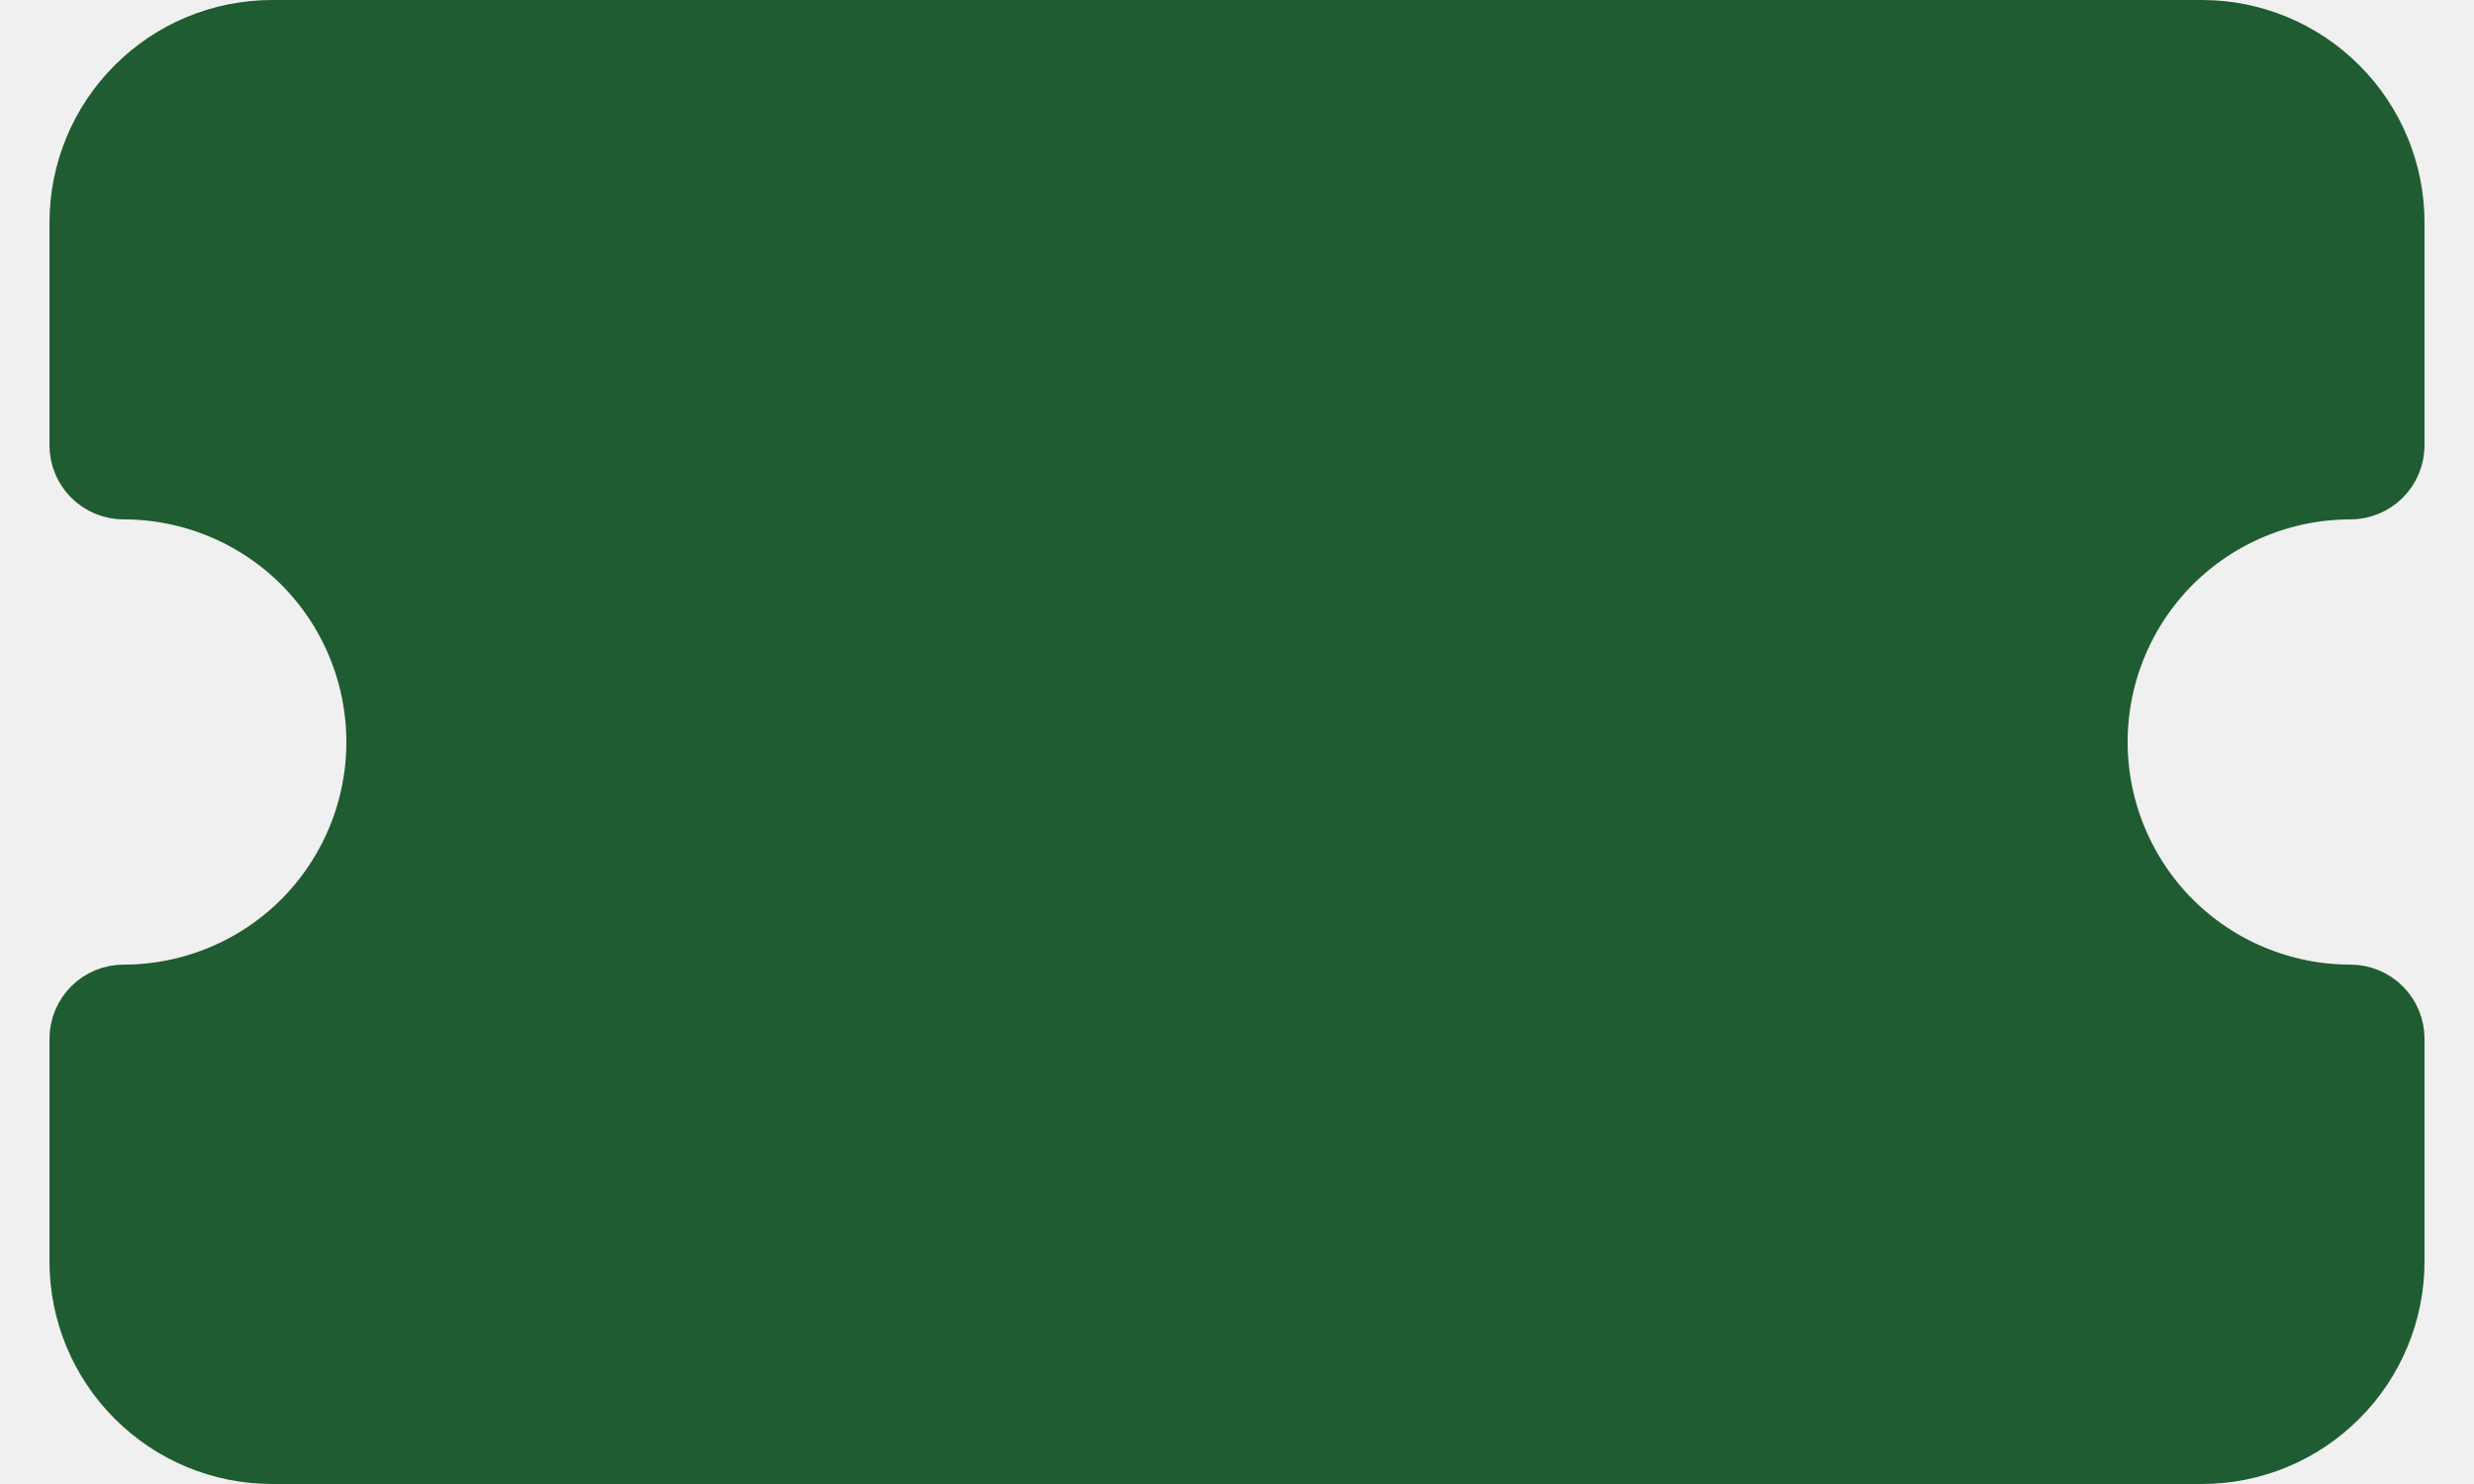
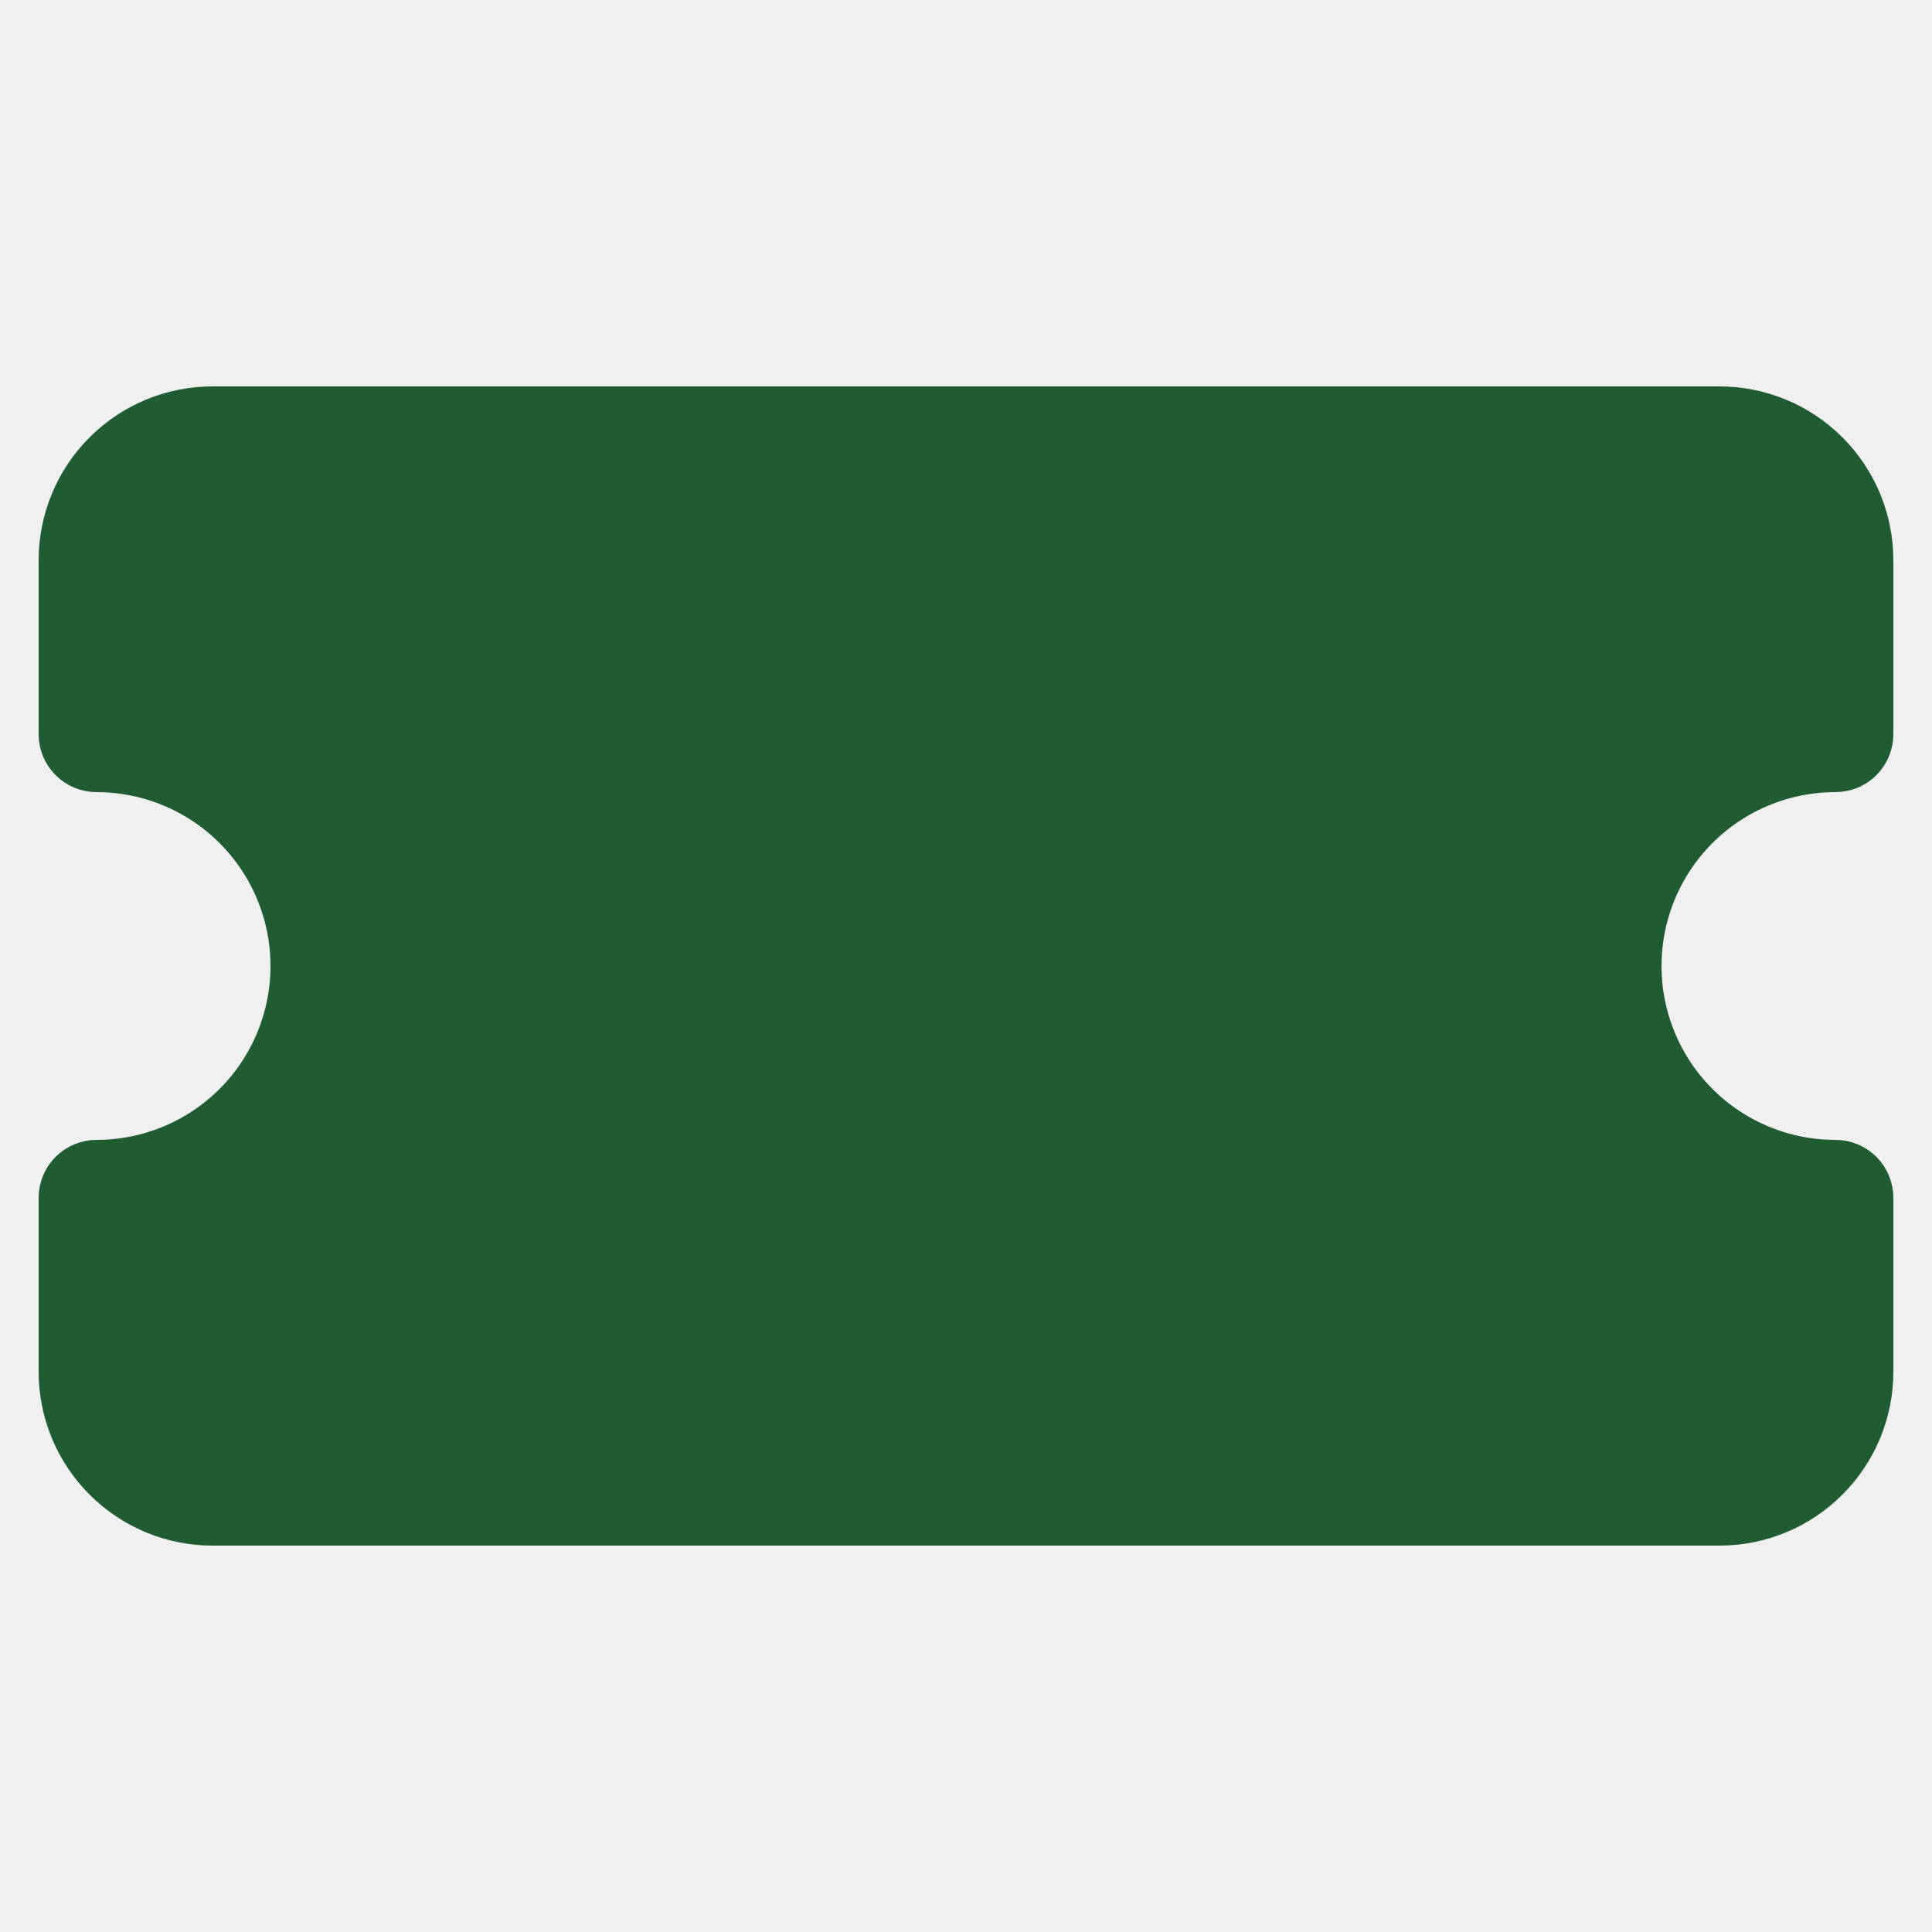
- <svg xmlns="http://www.w3.org/2000/svg" width="25" height="15" viewBox="0 0 25 15" fill="none">
-   <path d="M1.513 1.013C1.841 0.684 2.286 0.5 2.75 0.5H22.25C22.714 0.5 23.159 0.684 23.487 1.013C23.816 1.341 24 1.786 24 2.25V4.5C24 4.566 23.974 4.63 23.927 4.677C23.88 4.724 23.816 4.75 23.75 4.75C23.021 4.75 22.321 5.04 21.805 5.555C21.29 6.071 21 6.771 21 7.5C21 8.229 21.29 8.929 21.805 9.445C22.321 9.96 23.021 10.25 23.75 10.25C23.816 10.25 23.88 10.276 23.927 10.323C23.974 10.37 24 10.434 24 10.5V12.75C24 13.214 23.816 13.659 23.487 13.987C23.159 14.316 22.714 14.5 22.25 14.5H2.75C2.286 14.5 1.841 14.316 1.513 13.987C1.184 13.659 1 13.214 1 12.75V10.5C1 10.434 1.026 10.37 1.073 10.323C1.12 10.276 1.184 10.25 1.25 10.25C1.979 10.25 2.679 9.96 3.195 9.445C3.71 8.929 4 8.229 4 7.5C4 6.771 3.71 6.071 3.195 5.555C2.679 5.04 1.979 4.75 1.25 4.75C1.184 4.75 1.12 4.724 1.073 4.677C1.026 4.63 1 4.566 1 4.5V2.25C1 1.786 1.184 1.341 1.513 1.013Z" fill="#205C32" stroke="#205C32" />
+ <svg xmlns="http://www.w3.org/2000/svg" width="25" height="25" viewBox="0 0 25 25" fill="none">
+   <g clip-path="url(#clip0_5314_1418)">
+     <path d="M1.513 6.013C1.841 5.684 2.286 5.5 2.75 5.5H22.25C22.714 5.5 23.159 5.684 23.487 6.013C23.816 6.341 24 6.786 24 7.25V9.5C24 9.566 23.974 9.63 23.927 9.677C23.88 9.724 23.816 9.75 23.75 9.75C23.021 9.75 22.321 10.04 21.805 10.556C21.29 11.071 21 11.771 21 12.5C21 13.229 21.29 13.929 21.805 14.444C22.321 14.96 23.021 15.25 23.75 15.25C23.816 15.25 23.88 15.276 23.927 15.323C23.974 15.37 24 15.434 24 15.5V17.75C24 18.214 23.816 18.659 23.487 18.987C23.159 19.316 22.714 19.5 22.25 19.5H2.75C2.286 19.5 1.841 19.316 1.513 18.987C1.184 18.659 1 18.214 1 17.75V15.5C1 15.434 1.026 15.37 1.073 15.323C1.12 15.276 1.184 15.25 1.25 15.25C1.979 15.25 2.679 14.96 3.195 14.444C3.71 13.929 4 13.229 4 12.5C4 11.771 3.71 11.071 3.195 10.556C2.679 10.04 1.979 9.75 1.25 9.75C1.184 9.75 1.12 9.724 1.073 9.677C1.026 9.63 1 9.566 1 9.5V7.25C1 6.786 1.184 6.341 1.513 6.013Z" fill="#205C32" stroke="#205C32" />
+   </g>
+   <defs>
+     <clipPath id="clip0_5314_1418">
+       <rect width="24" height="24" fill="white" transform="translate(0.5 0.5)" />
+     </clipPath>
+   </defs>
</svg>
